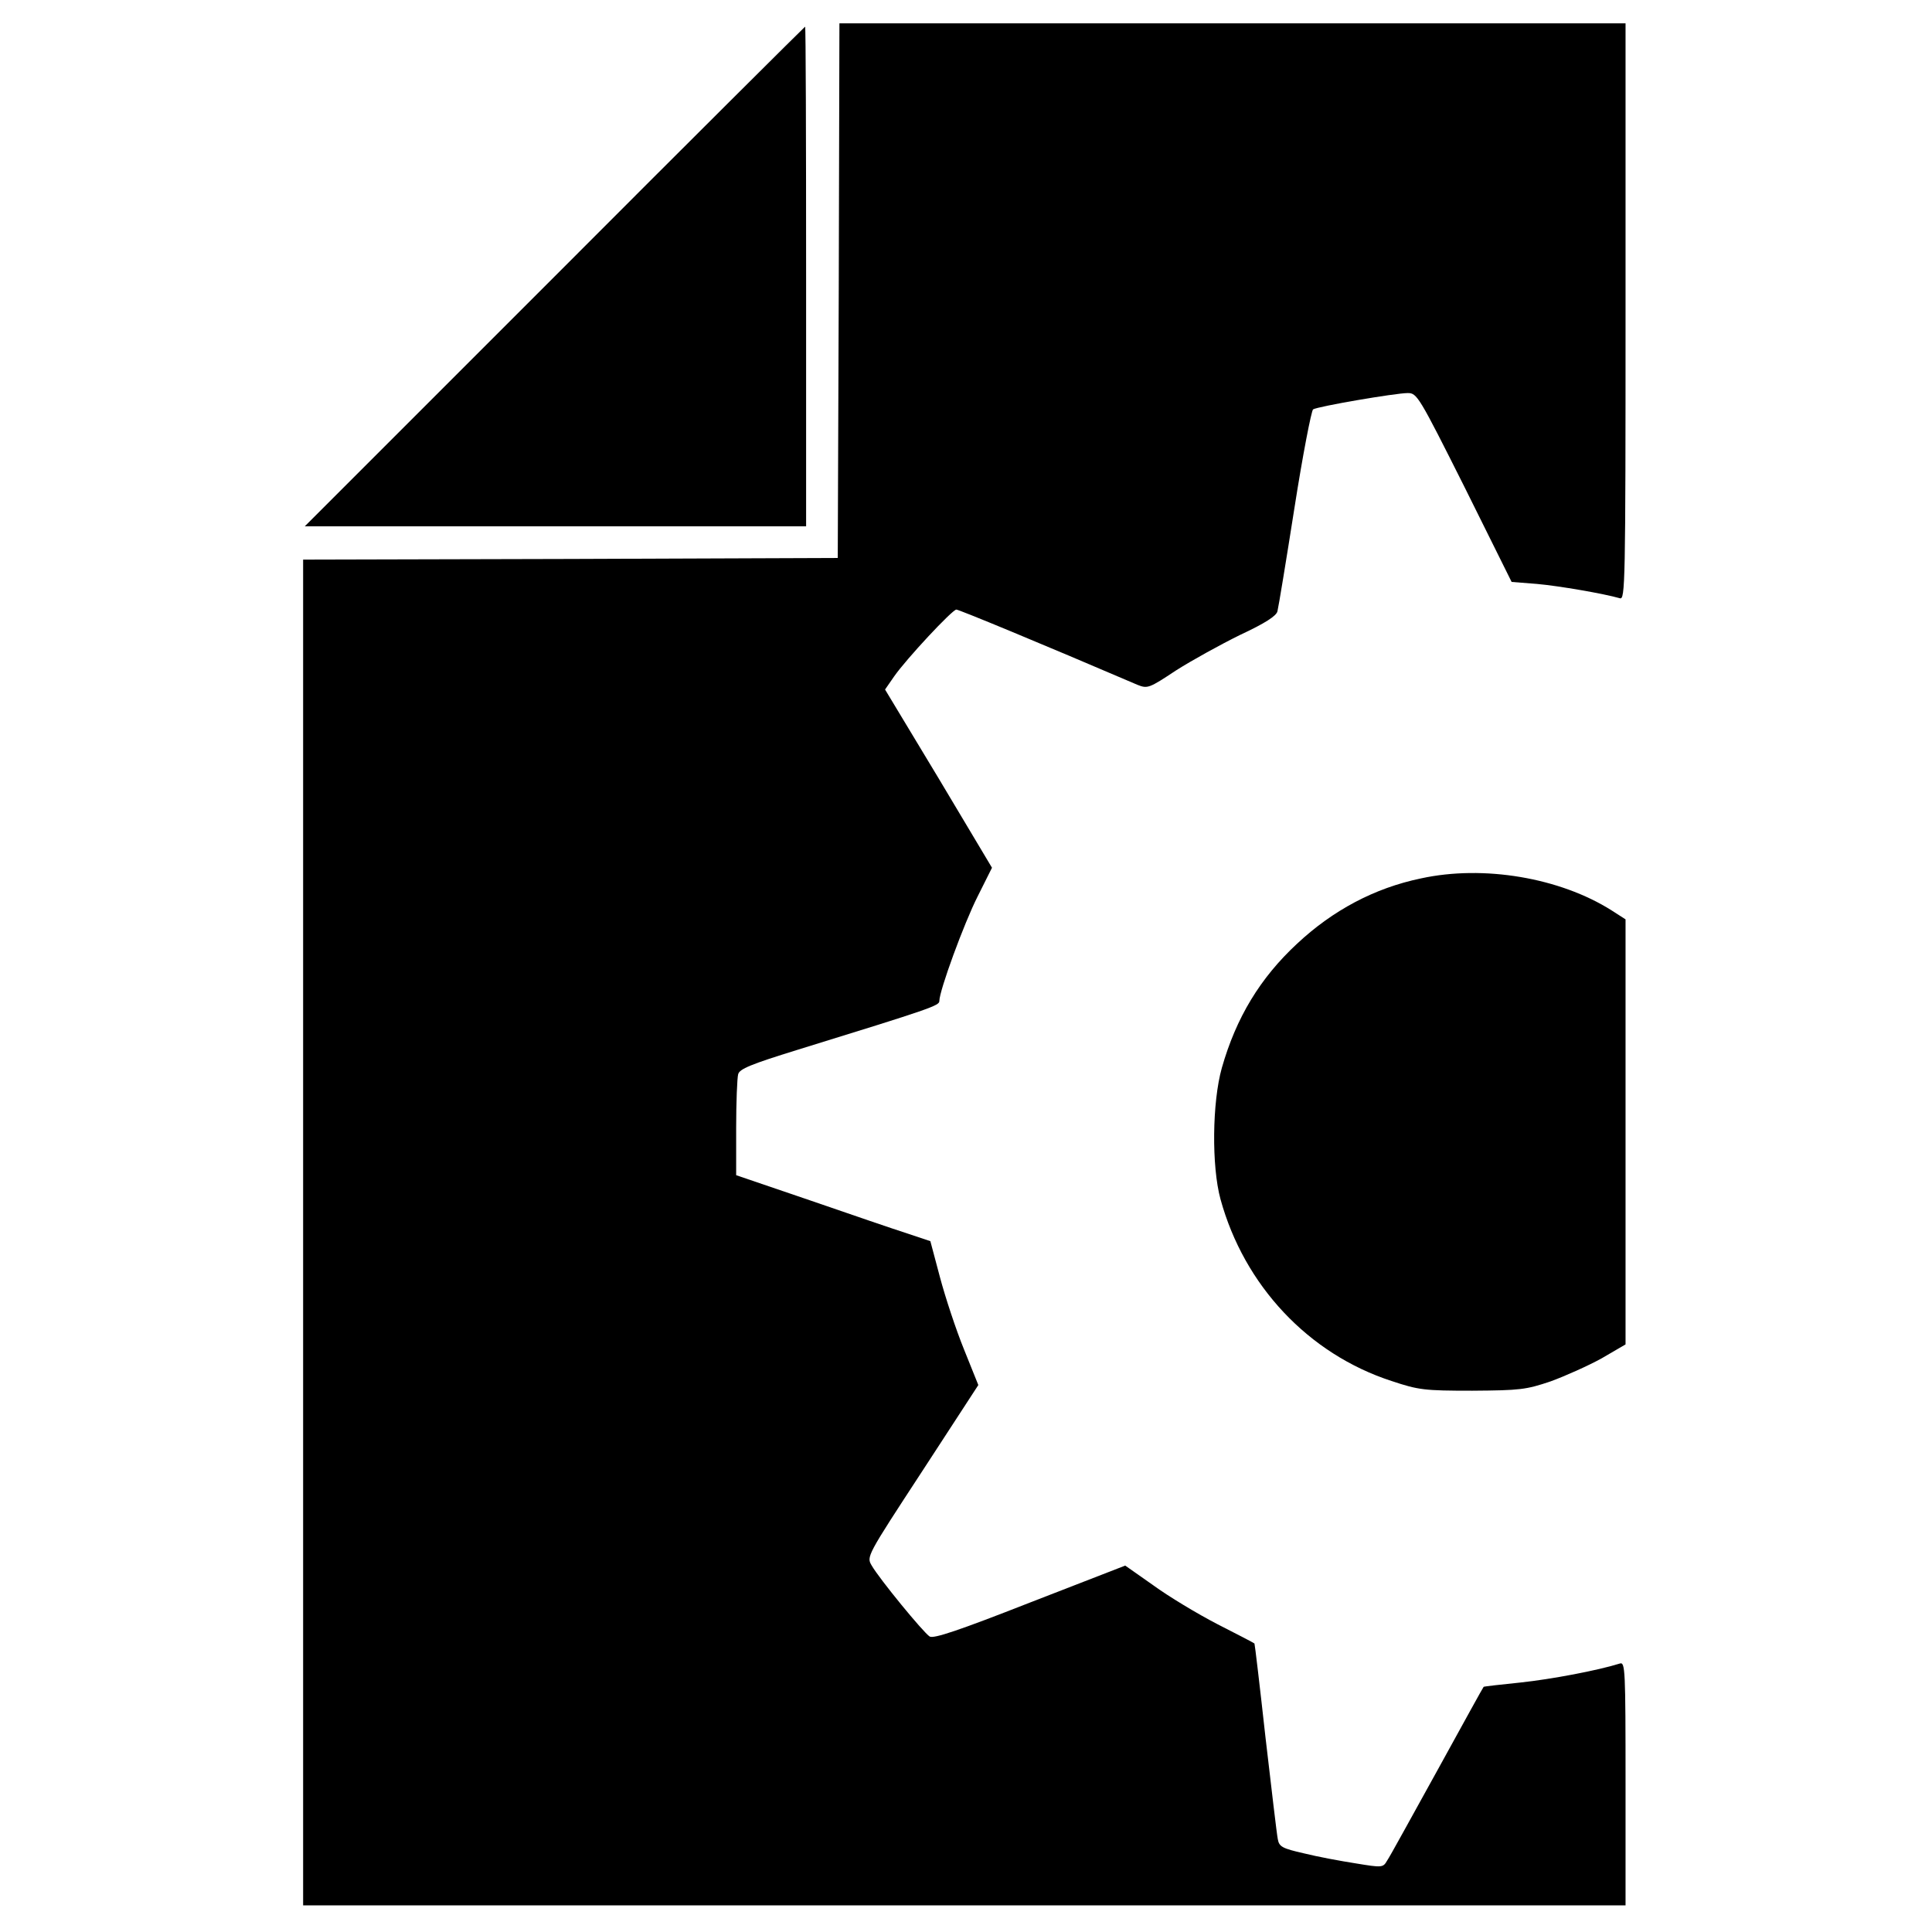
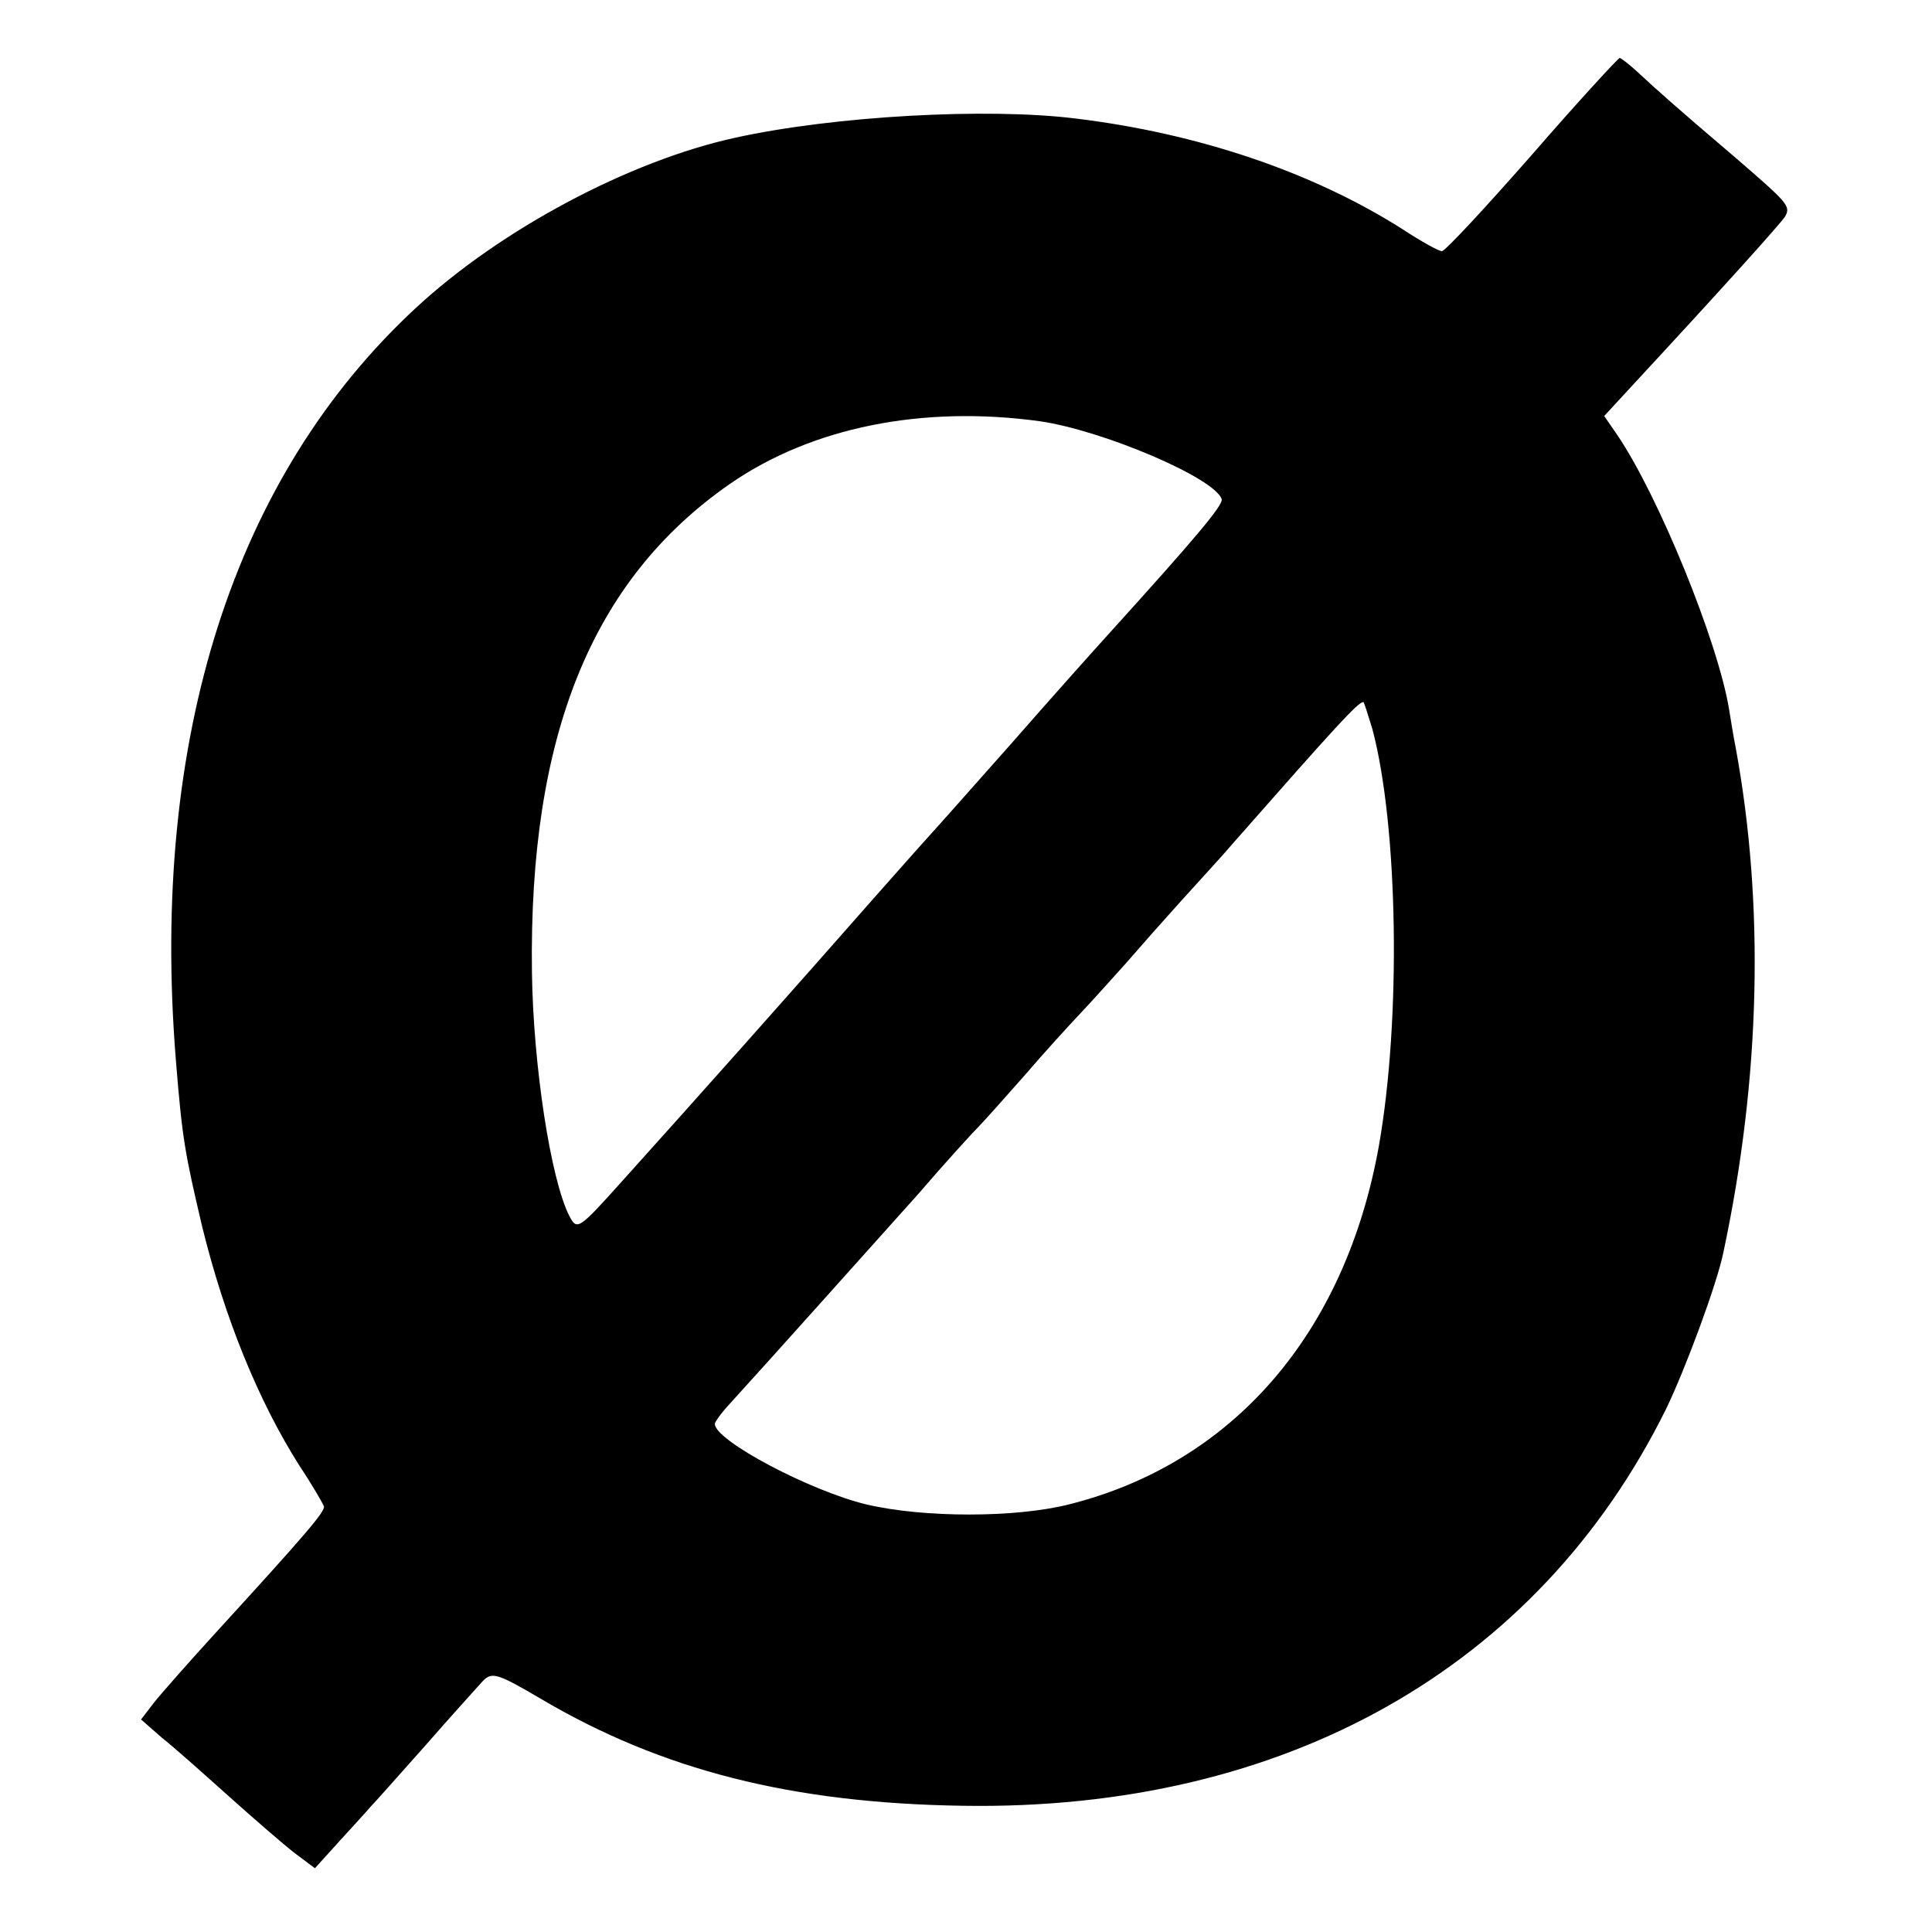
- <svg xmlns="http://www.w3.org/2000/svg" version="1.0" width="580pt" height="580pt" viewBox="0 0 580 580" preserveAspectRatio="xMidYMid meet">
-   <g transform="translate(0,580) scale(0.1,-0.1)" fill="#000000" stroke="none">
-     <path d="M2518 4928 l-3 -803 -802 -3 -803 -2 0 -2020 0 -2020 1985 0 1985 0 0 366 c0 343 -1 365 -17 360 -67 -21 -205 -47 -298 -57 -60 -6 -111 -12 -111 -13 -1 0 -63 -113 -139 -251 -76 -137 -143 -260 -151 -271 -12 -21 -15 -21 -94 -8 -45 7 -115 20 -155 30 -66 15 -75 20 -79 43 -3 14 -19 152 -37 306 -17 154 -32 280 -33 281 0 1 -50 27 -111 58 -60 31 -148 84 -193 117 l-84 59 -286 -111 c-214 -84 -289 -109 -301 -102 -19 12 -151 173 -174 213 -16 27 -16 27 152 284 l168 258 -43 107 c-24 59 -56 156 -72 216 l-29 109 -69 23 c-38 12 -169 57 -291 99 l-223 76 0 142 c0 77 3 150 6 161 4 16 38 30 177 73 405 125 427 133 427 147 0 31 74 233 115 314 l43 86 -160 268 -161 267 27 39 c36 52 175 201 187 201 8 0 257 -103 544 -226 30 -12 35 -10 115 43 47 30 134 78 193 107 75 35 109 57 112 71 3 11 26 151 51 310 25 160 51 293 56 296 14 9 248 49 284 49 28 0 33 -8 171 -283 l141 -284 76 -6 c67 -6 200 -29 249 -43 16 -5 17 41 17 860 l0 866 -1180 0 -1180 0 -2 -802z" />
-     <path d="M1665 4970 l-750 -750 753 0 752 0 0 750 c0 413 -1 750 -3 750 -1 0 -340 -337 -752 -750z" />
-     <path d="M4266 3163 c-140 -29 -265 -96 -372 -196 -111 -103 -183 -222 -226 -373 -29 -103 -31 -295 -4 -394 71 -259 264 -465 514 -546 81 -27 98 -29 242 -29 143 1 161 3 235 28 44 16 113 47 153 69 l72 42 0 638 0 638 -42 27 c-155 98 -384 137 -572 96z" />
+ <svg xmlns="http://www.w3.org/2000/svg" version="1.0" width="300pt" height="300pt" viewBox="0 0 300 300" preserveAspectRatio="xMidYMid meet">
+   <g transform="translate(0,300) scale(0.1,-0.1)" fill="#000000" stroke="none">
+     <path d="M2379 2760 c-72 -82 -135 -150 -140 -150 -5 0 -32 15 -61 34 -140 89 -318 149 -508 172 -137 17 -375 4 -529 -30 -164 -36 -363 -142 -494 -263 -284 -262 -414 -669 -374 -1168 10 -124 14 -145 41 -260 35 -142 87 -270 151 -371 20 -30 36 -58 38 -63 2 -8 -27 -42 -165 -193 -43 -47 -88 -98 -99 -112 l-20 -26 32 -28 c19 -15 65 -56 104 -91 38 -34 84 -74 102 -88 l32 -24 38 42 c21 23 43 47 48 53 6 6 44 49 85 95 41 47 82 92 90 101 14 14 22 12 90 -28 188 -111 390 -162 655 -166 500 -8 893 214 1092 616 30 62 79 194 89 243 58 272 64 541 19 785 -3 14 -7 40 -10 58 -17 105 -110 333 -174 427 l-20 29 47 51 c138 149 228 249 234 259 9 16 4 21 -77 91 -94 80 -123 106 -152 133 -13 12 -26 22 -28 22 -2 0 -64 -67 -136 -150z m-765 -414 c98 -14 272 -88 283 -121 3 -9 -42 -62 -176 -210 -20 -22 -88 -98 -151 -170 -63 -71 -117 -132 -120 -135 -3 -3 -43 -48 -89 -100 -131 -149 -276 -312 -394 -443 -69 -77 -71 -78 -83 -55 -29 57 -56 234 -58 378 -5 368 93 610 308 759 126 87 297 122 480 97z m517 -478 c40 -150 45 -451 10 -648 -52 -290 -226 -492 -481 -556 -83 -21 -226 -21 -315 0 -87 21 -235 99 -235 125 0 3 10 17 23 31 63 69 221 246 292 325 43 50 86 97 95 106 8 8 40 44 70 78 30 35 71 80 90 100 19 20 50 55 69 76 19 22 57 65 85 96 28 31 65 71 81 90 161 183 193 218 202 219 1 0 7 -19 14 -42z" />
  </g>
</svg>
